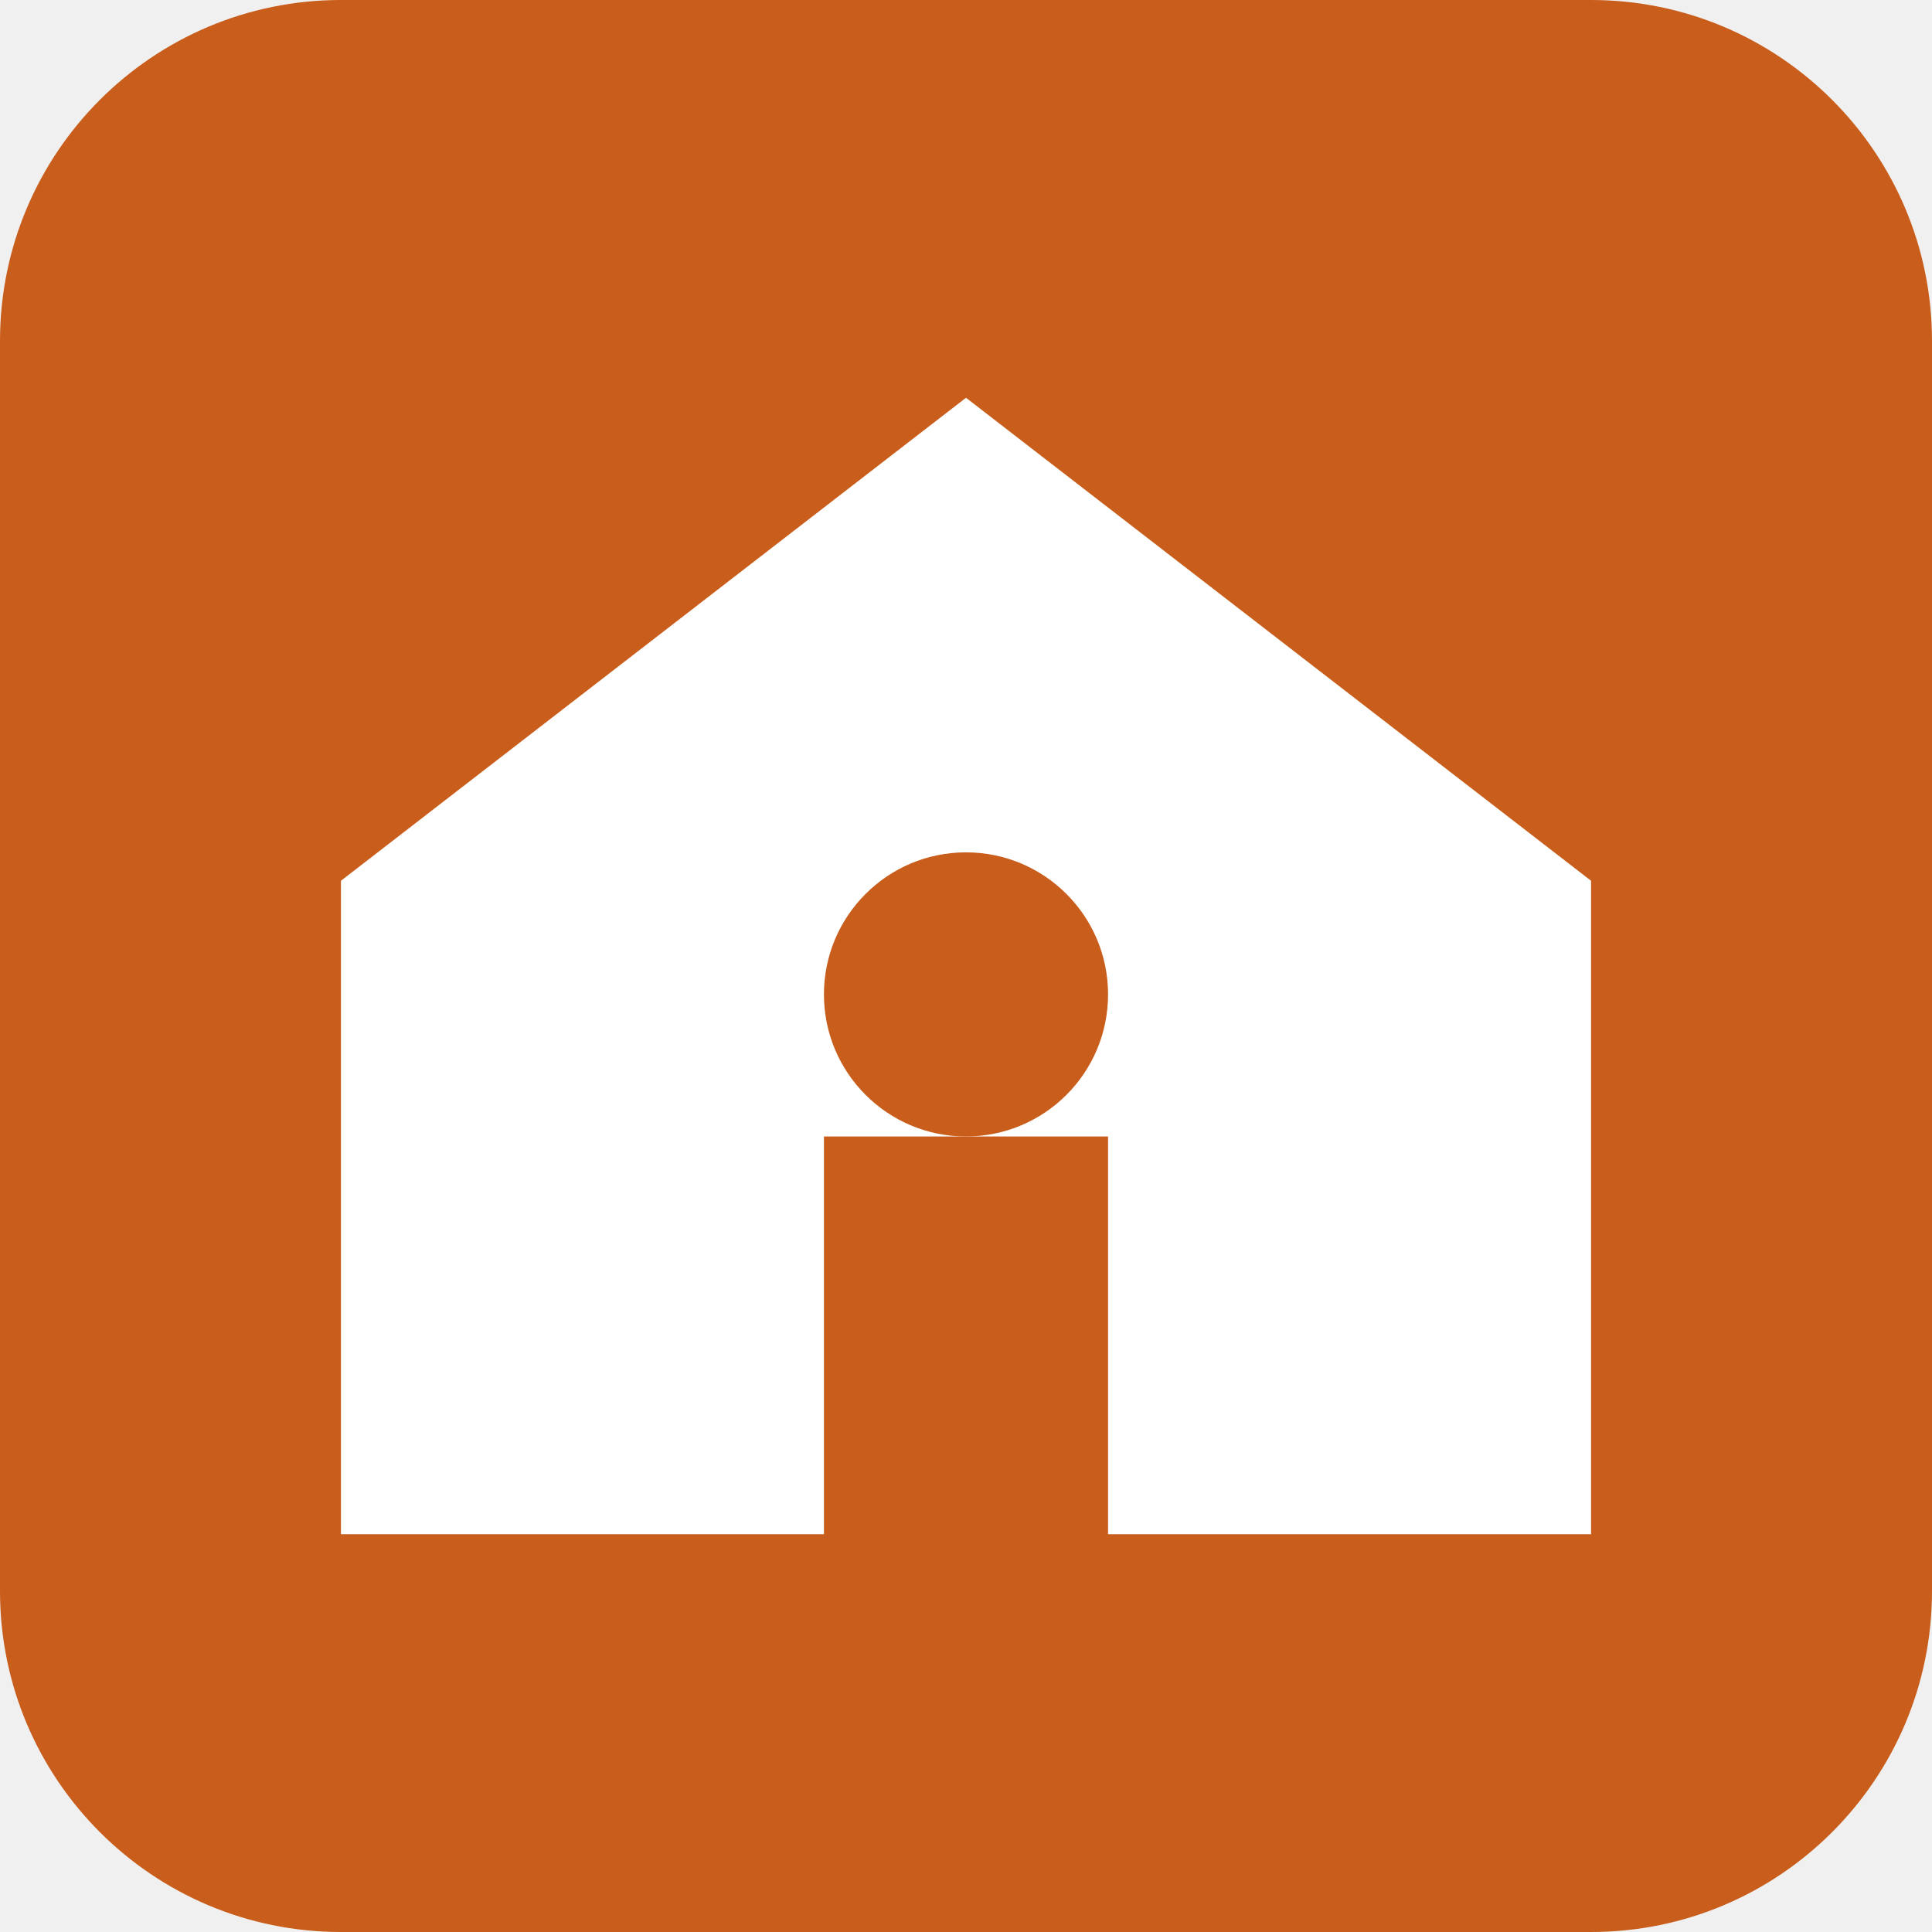
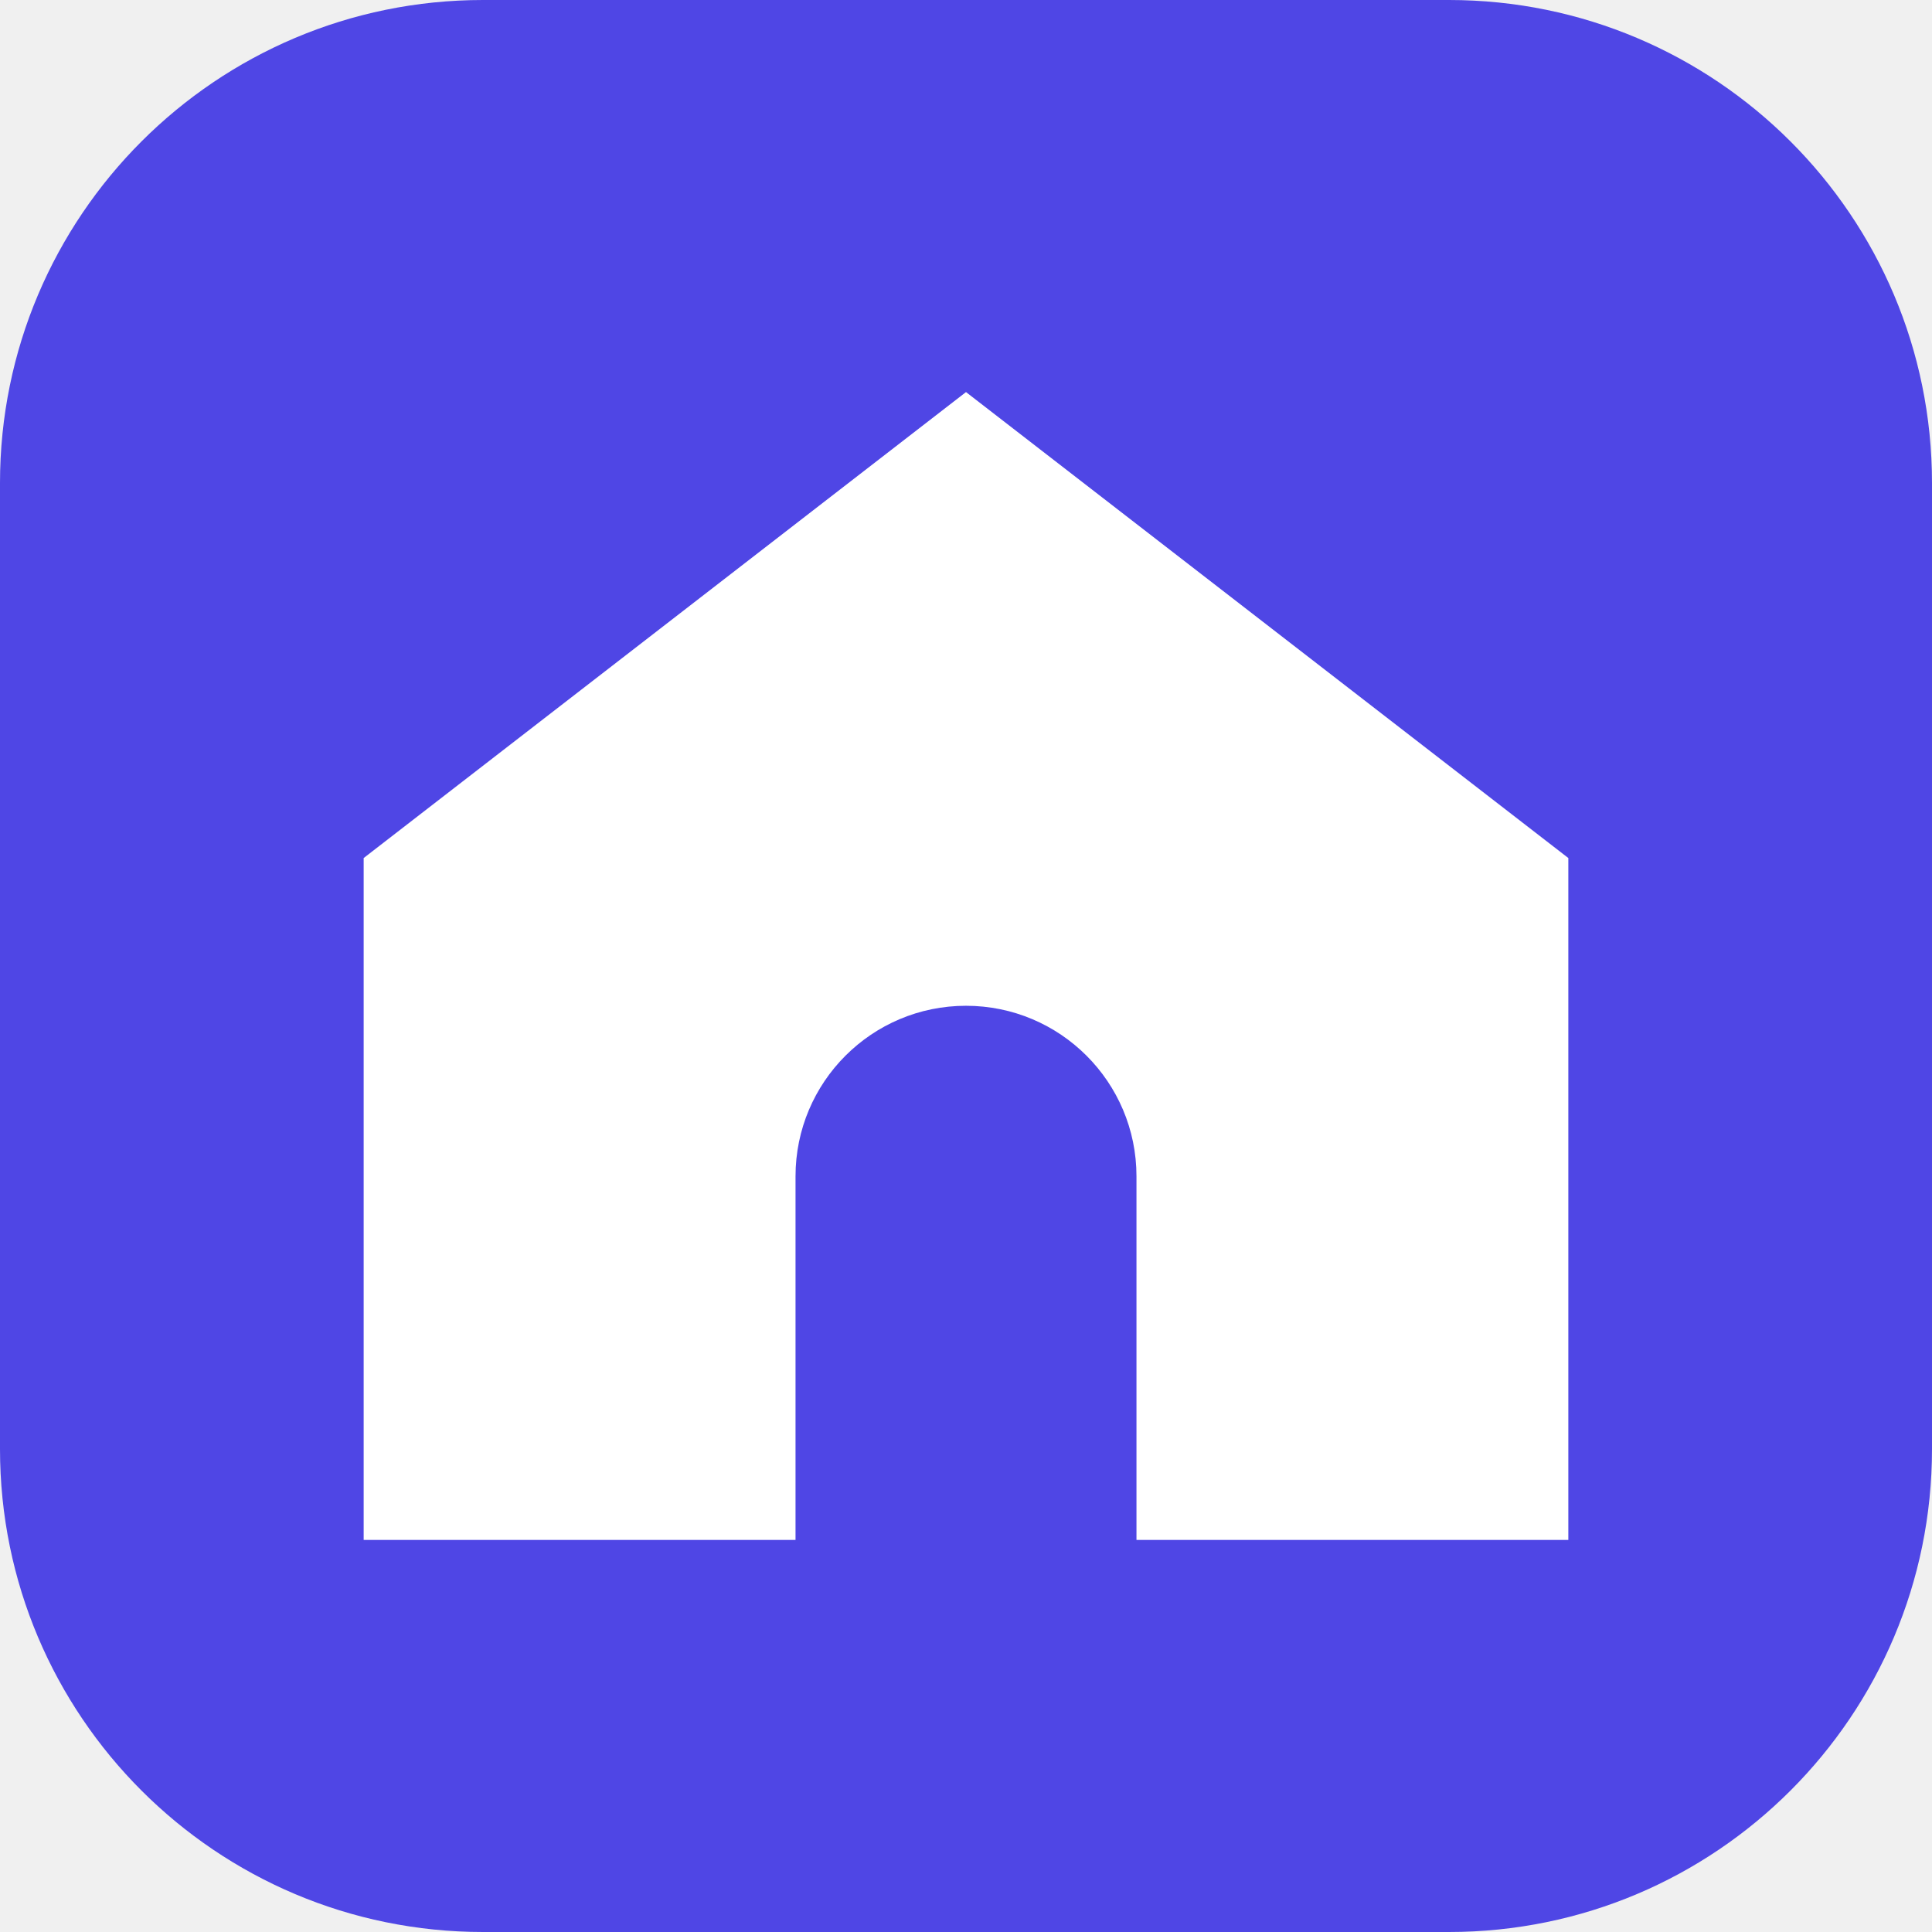
<svg xmlns="http://www.w3.org/2000/svg" viewBox="0 0 34 34" width="34" height="34">
-   <rect width="34" height="34" rx="6" fill="#c95d1b" />
-   <path d="M17 7L6 15.5V27h8.5v-7h5v7H28V15.5L17 7z" fill="#fff" />
-   <circle cx="17" cy="17.5" r="2.5" fill="#c95d1b" />
+   <rect width="34" height="34" rx="8.5" fill="#4f46e5" />
+   <path d="M17 6.9 6.4 15.1V27.1h7.6v-6.4a3 3 0 0 1 6 0v6.4h7.6V15.1z" fill="#fff" />
</svg>
